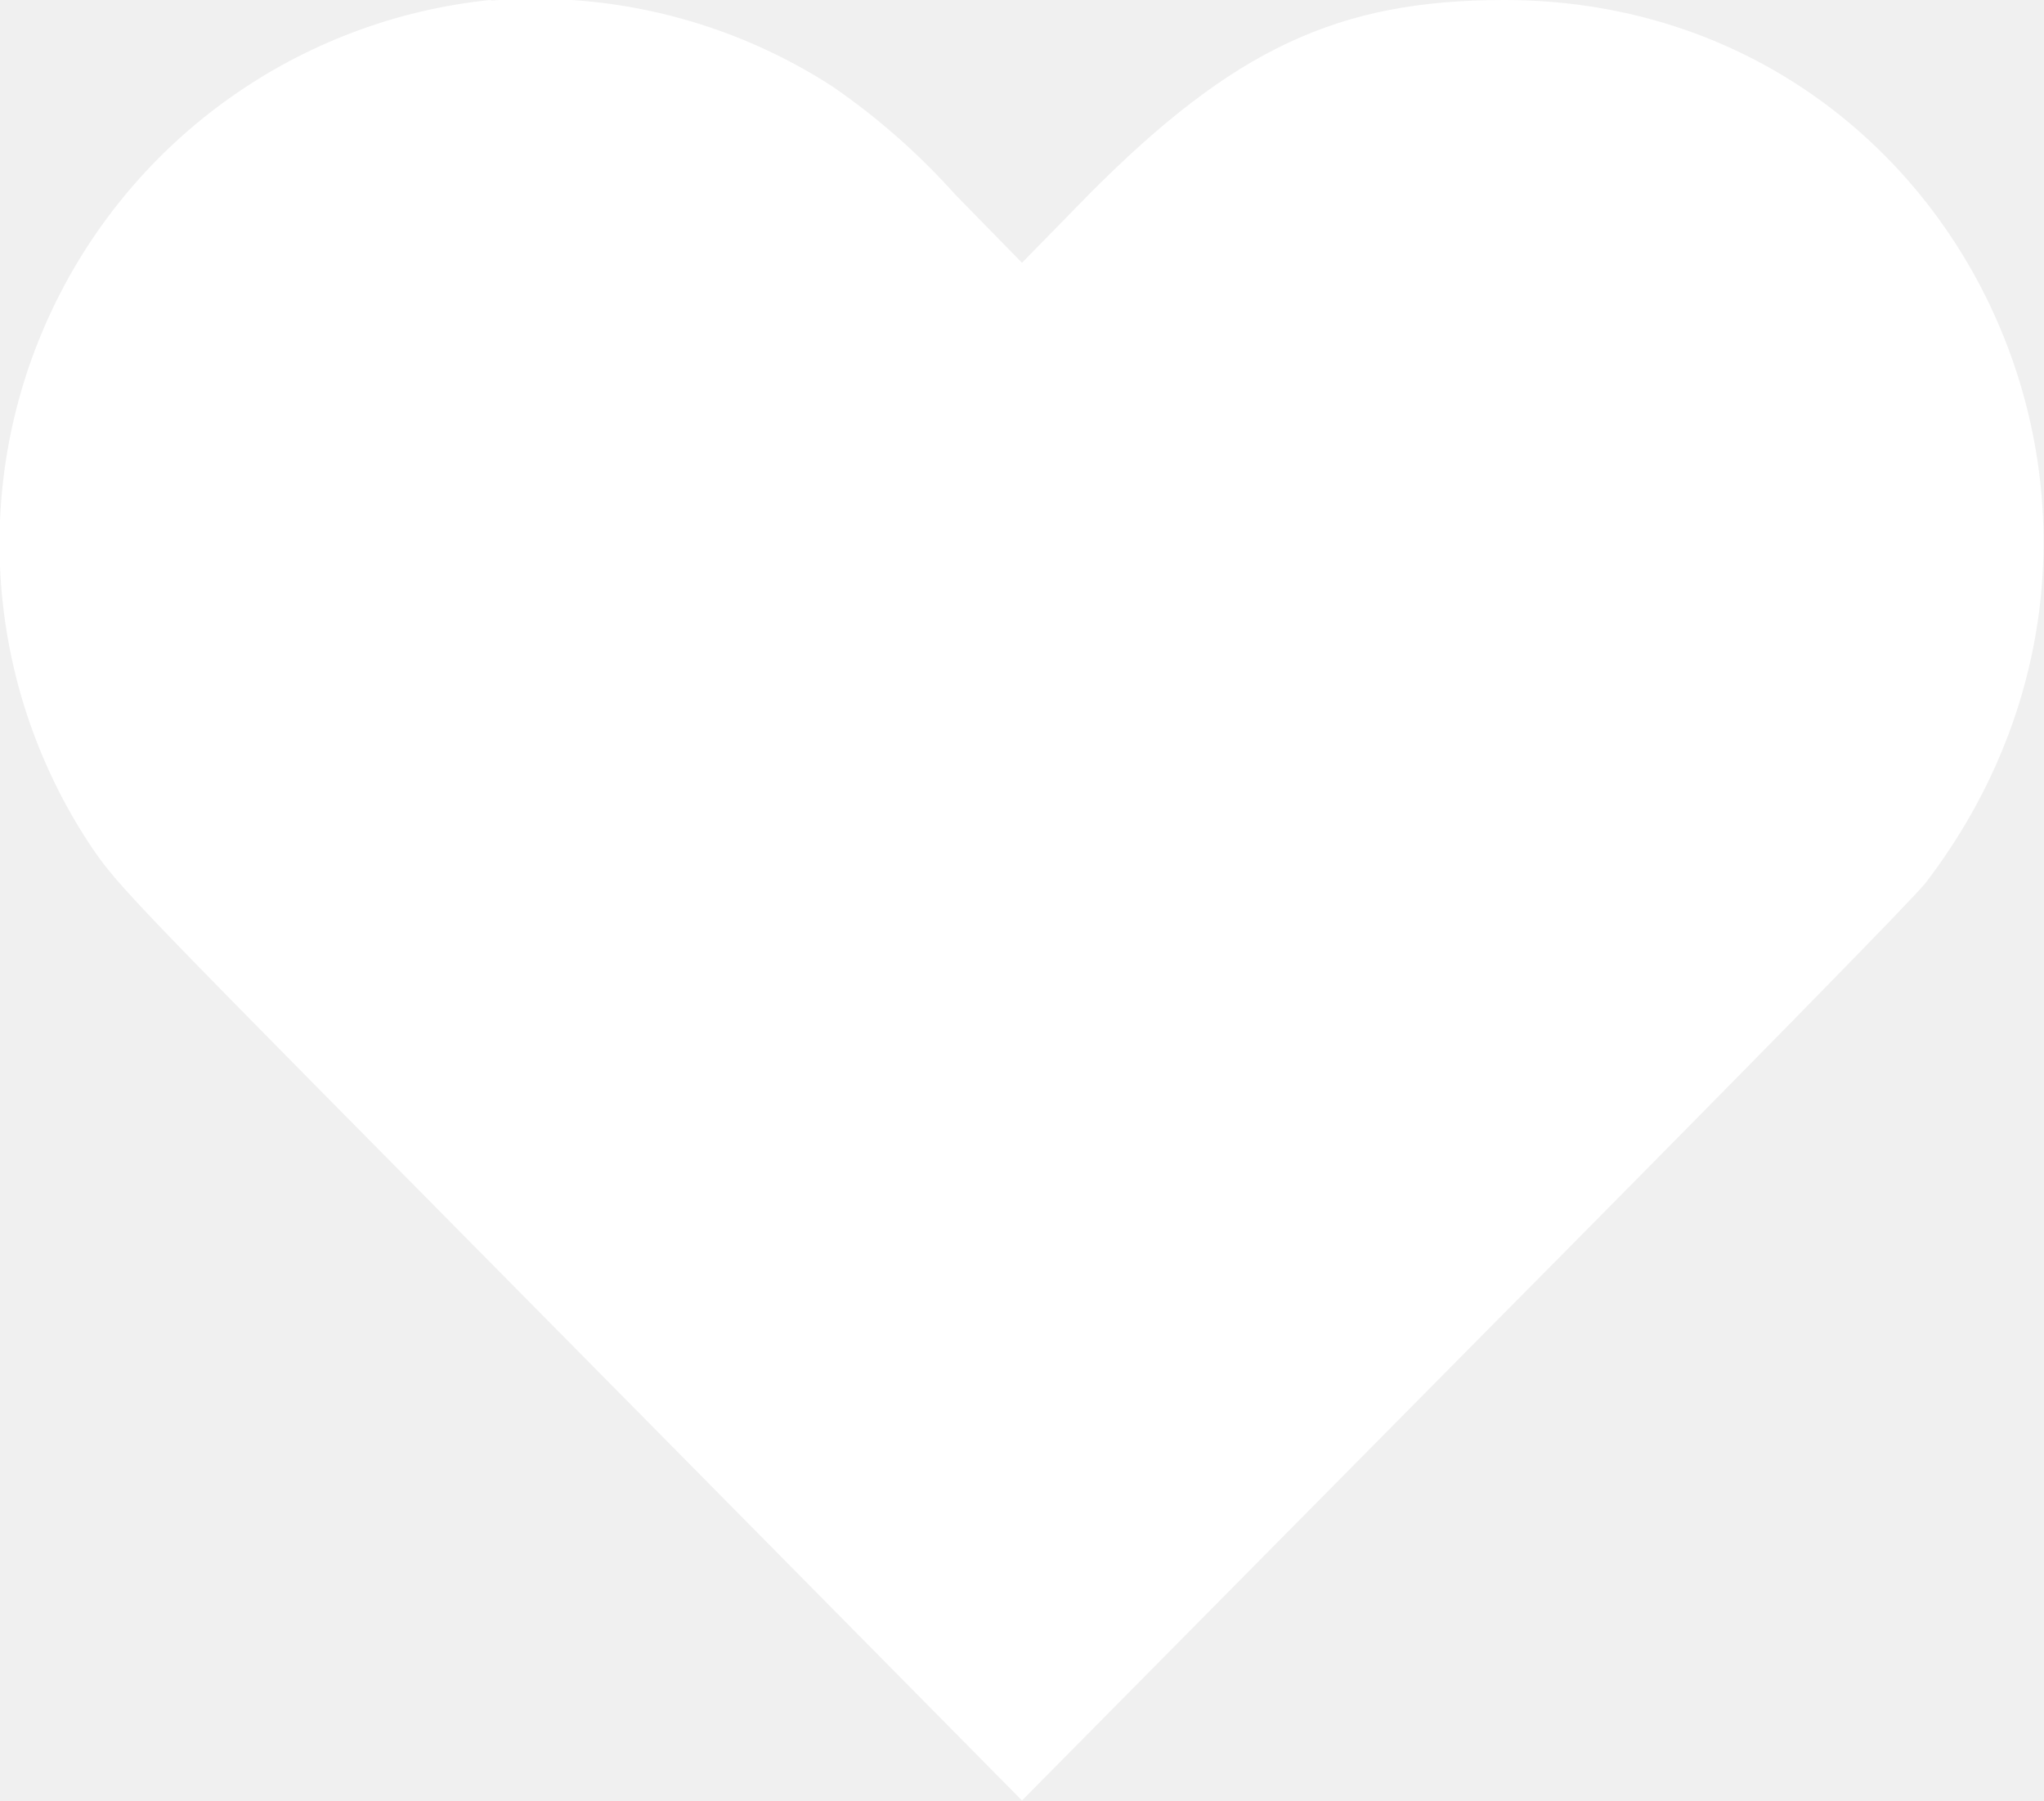
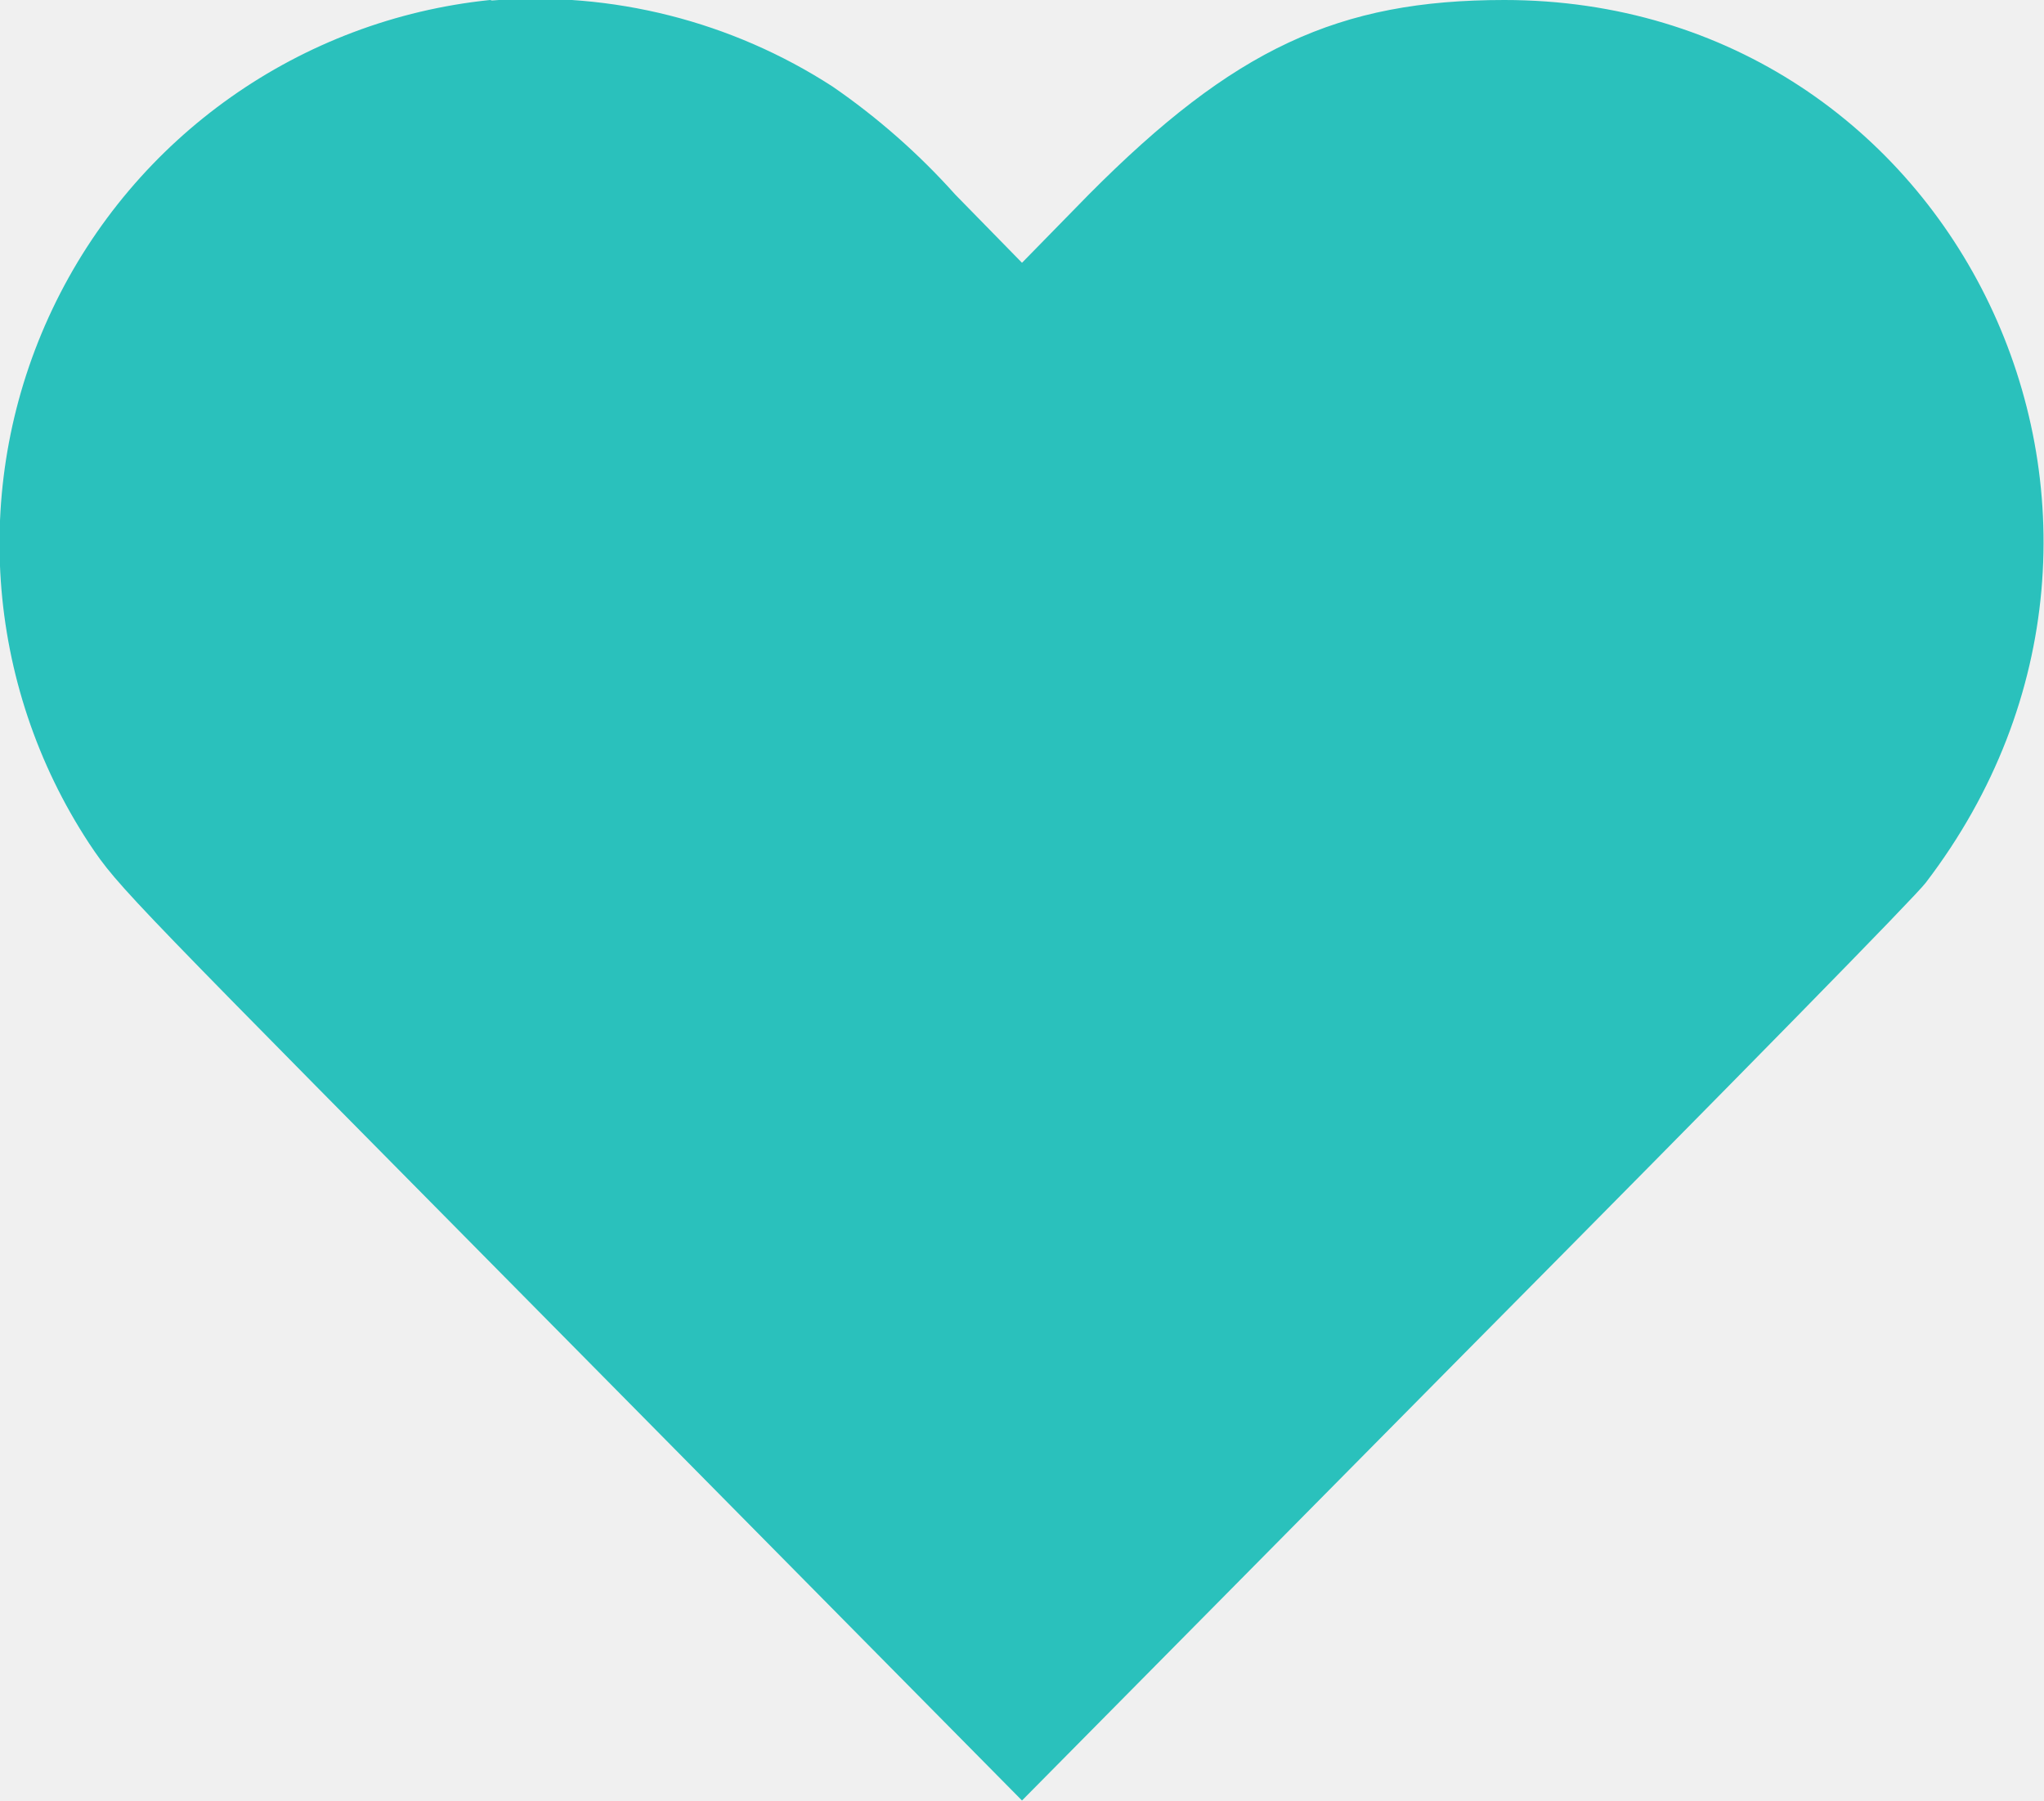
- <svg xmlns="http://www.w3.org/2000/svg" width="42" height="37" fill="#FFFFFF" viewBox="0 0 42 37">
+ <svg xmlns="http://www.w3.org/2000/svg" width="42" height="37" fill="#2AC1BC" viewBox="0 0 42 37">
  <g>
    <path d="M10.07,0A11.23,11.23,0,0,0,1.83,17.33c.62.93.72,1,10.12,10.51L21,37l9.11-9.21c5.74-5.79,9.25-9.37,9.46-9.65C45.31,10.63,40.21,0,30.91,0c-3.41,0-5.56,1-8.54,4L21,5.4,19.63,4a14.17,14.17,0,0,0-2.52-2.22,11.24,11.24,0,0,0-7-1.77" />
  </g>
</svg>
